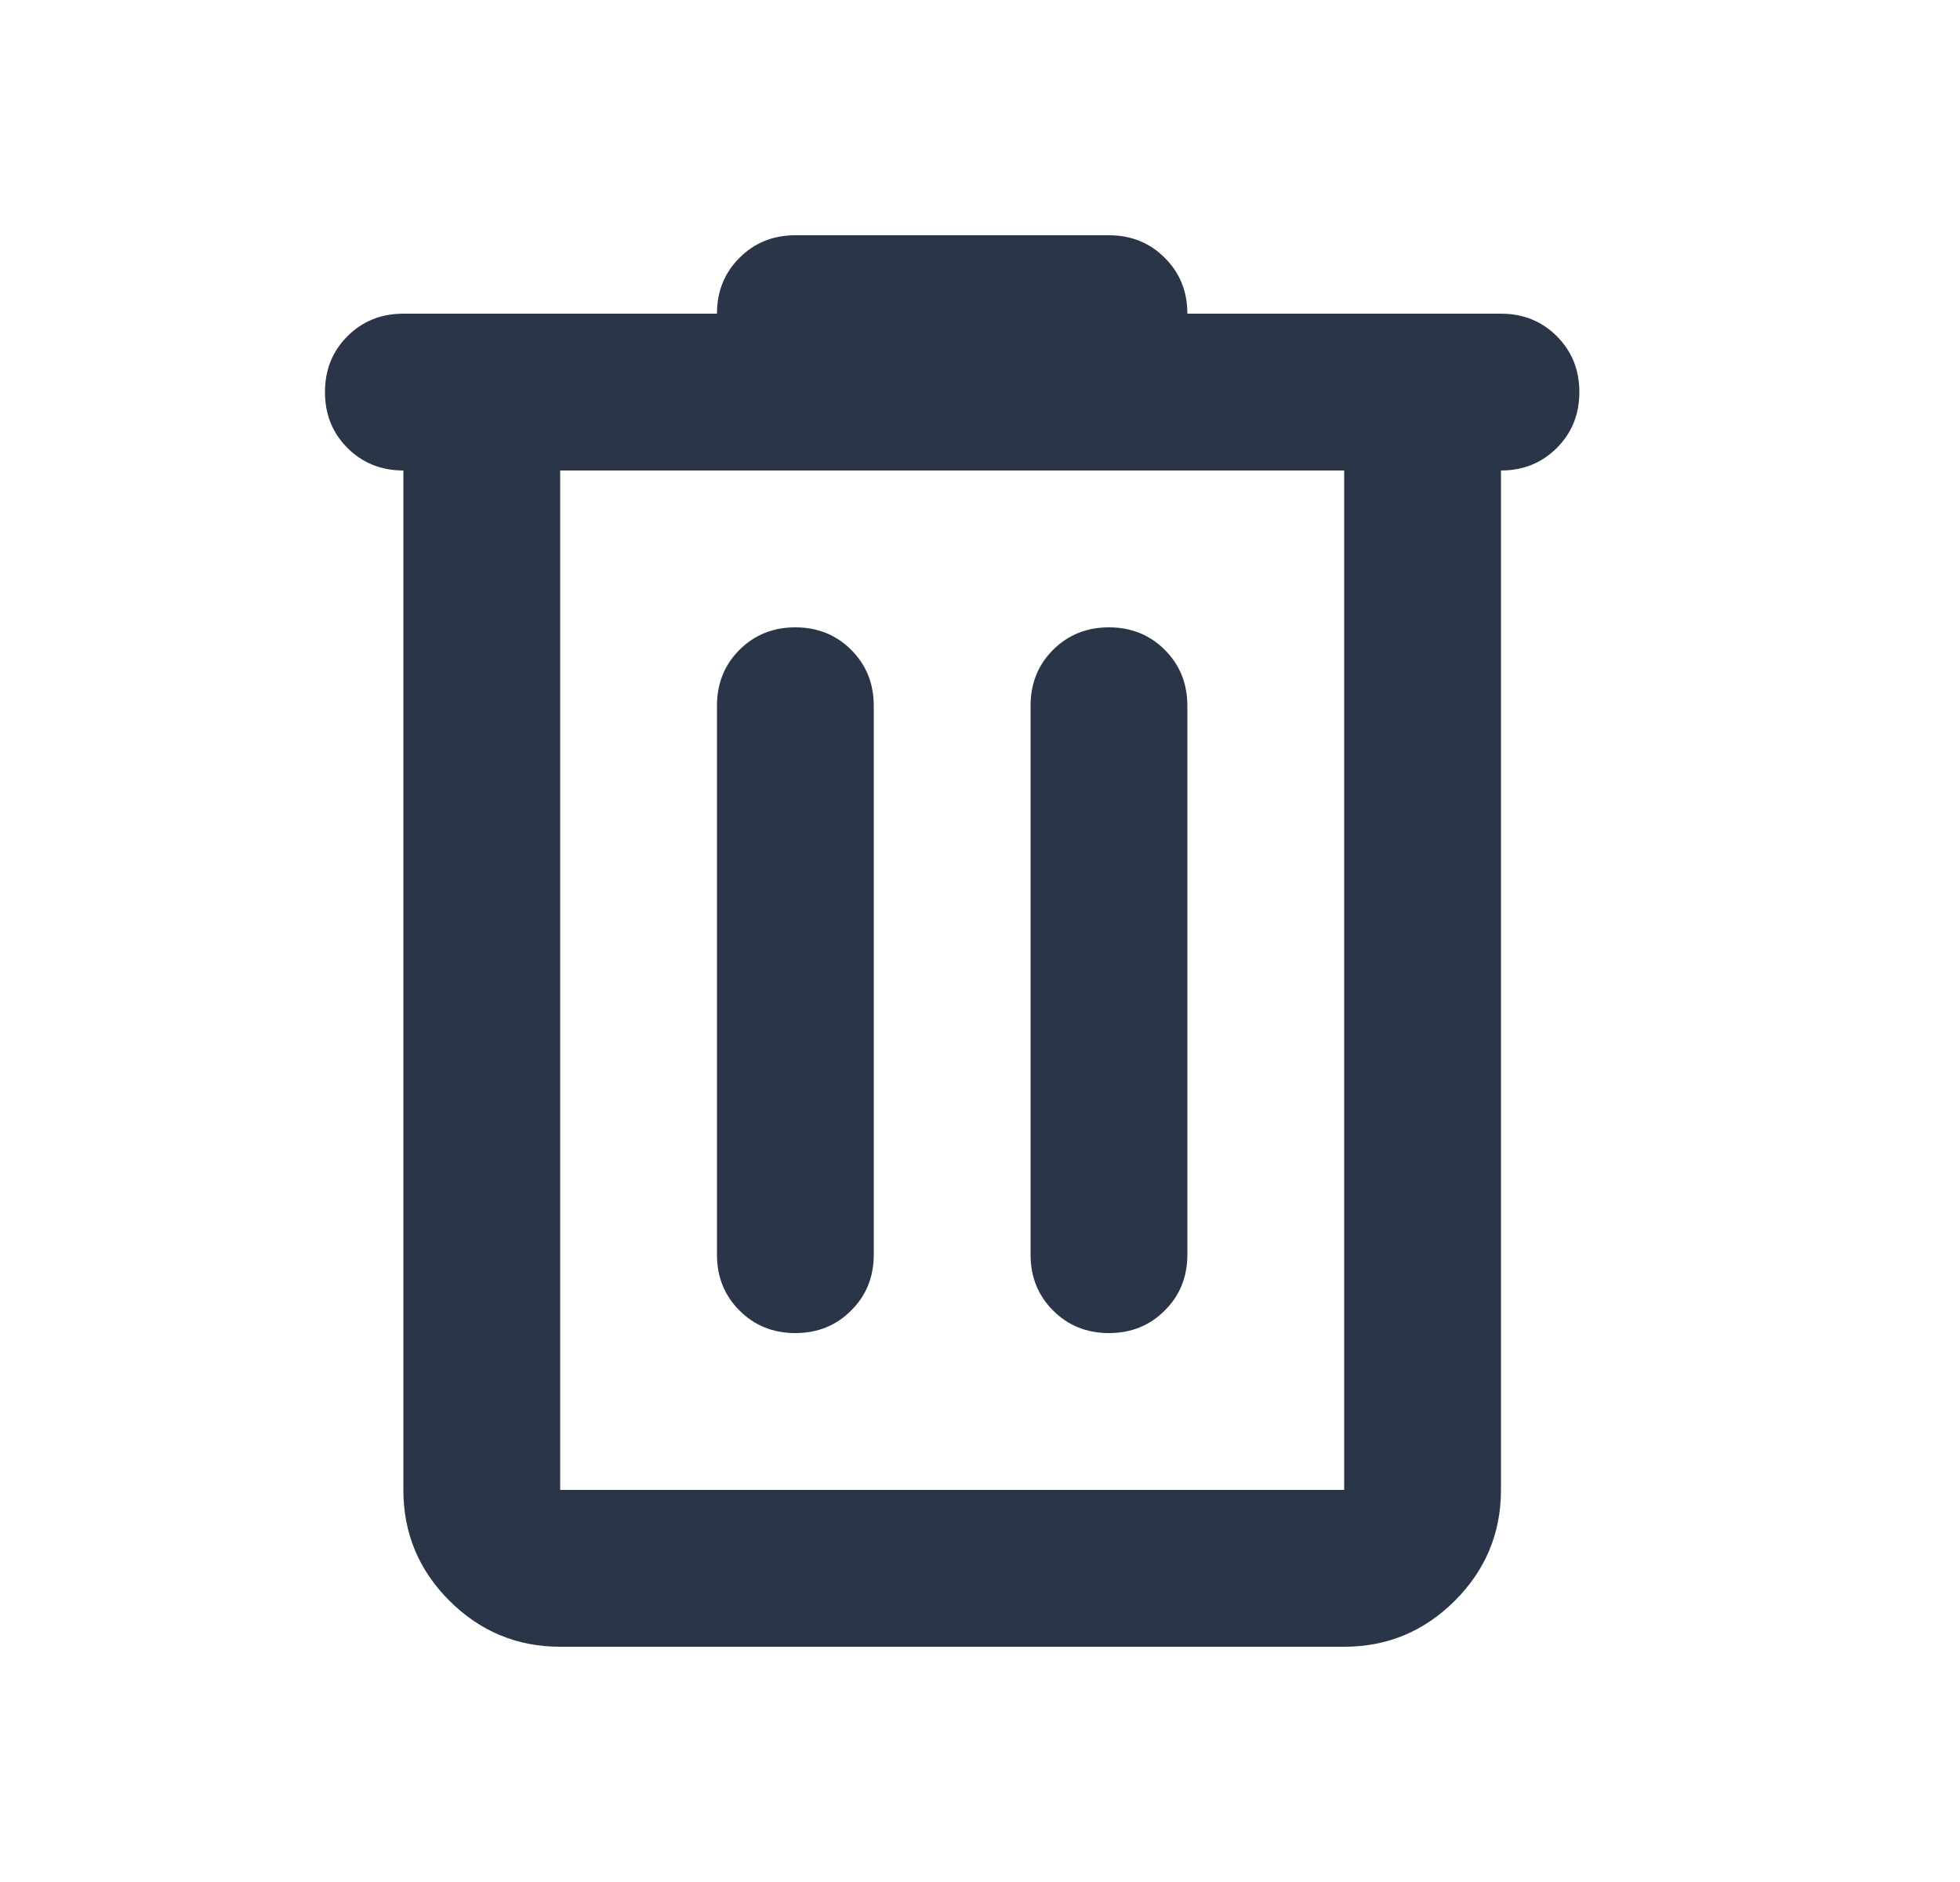
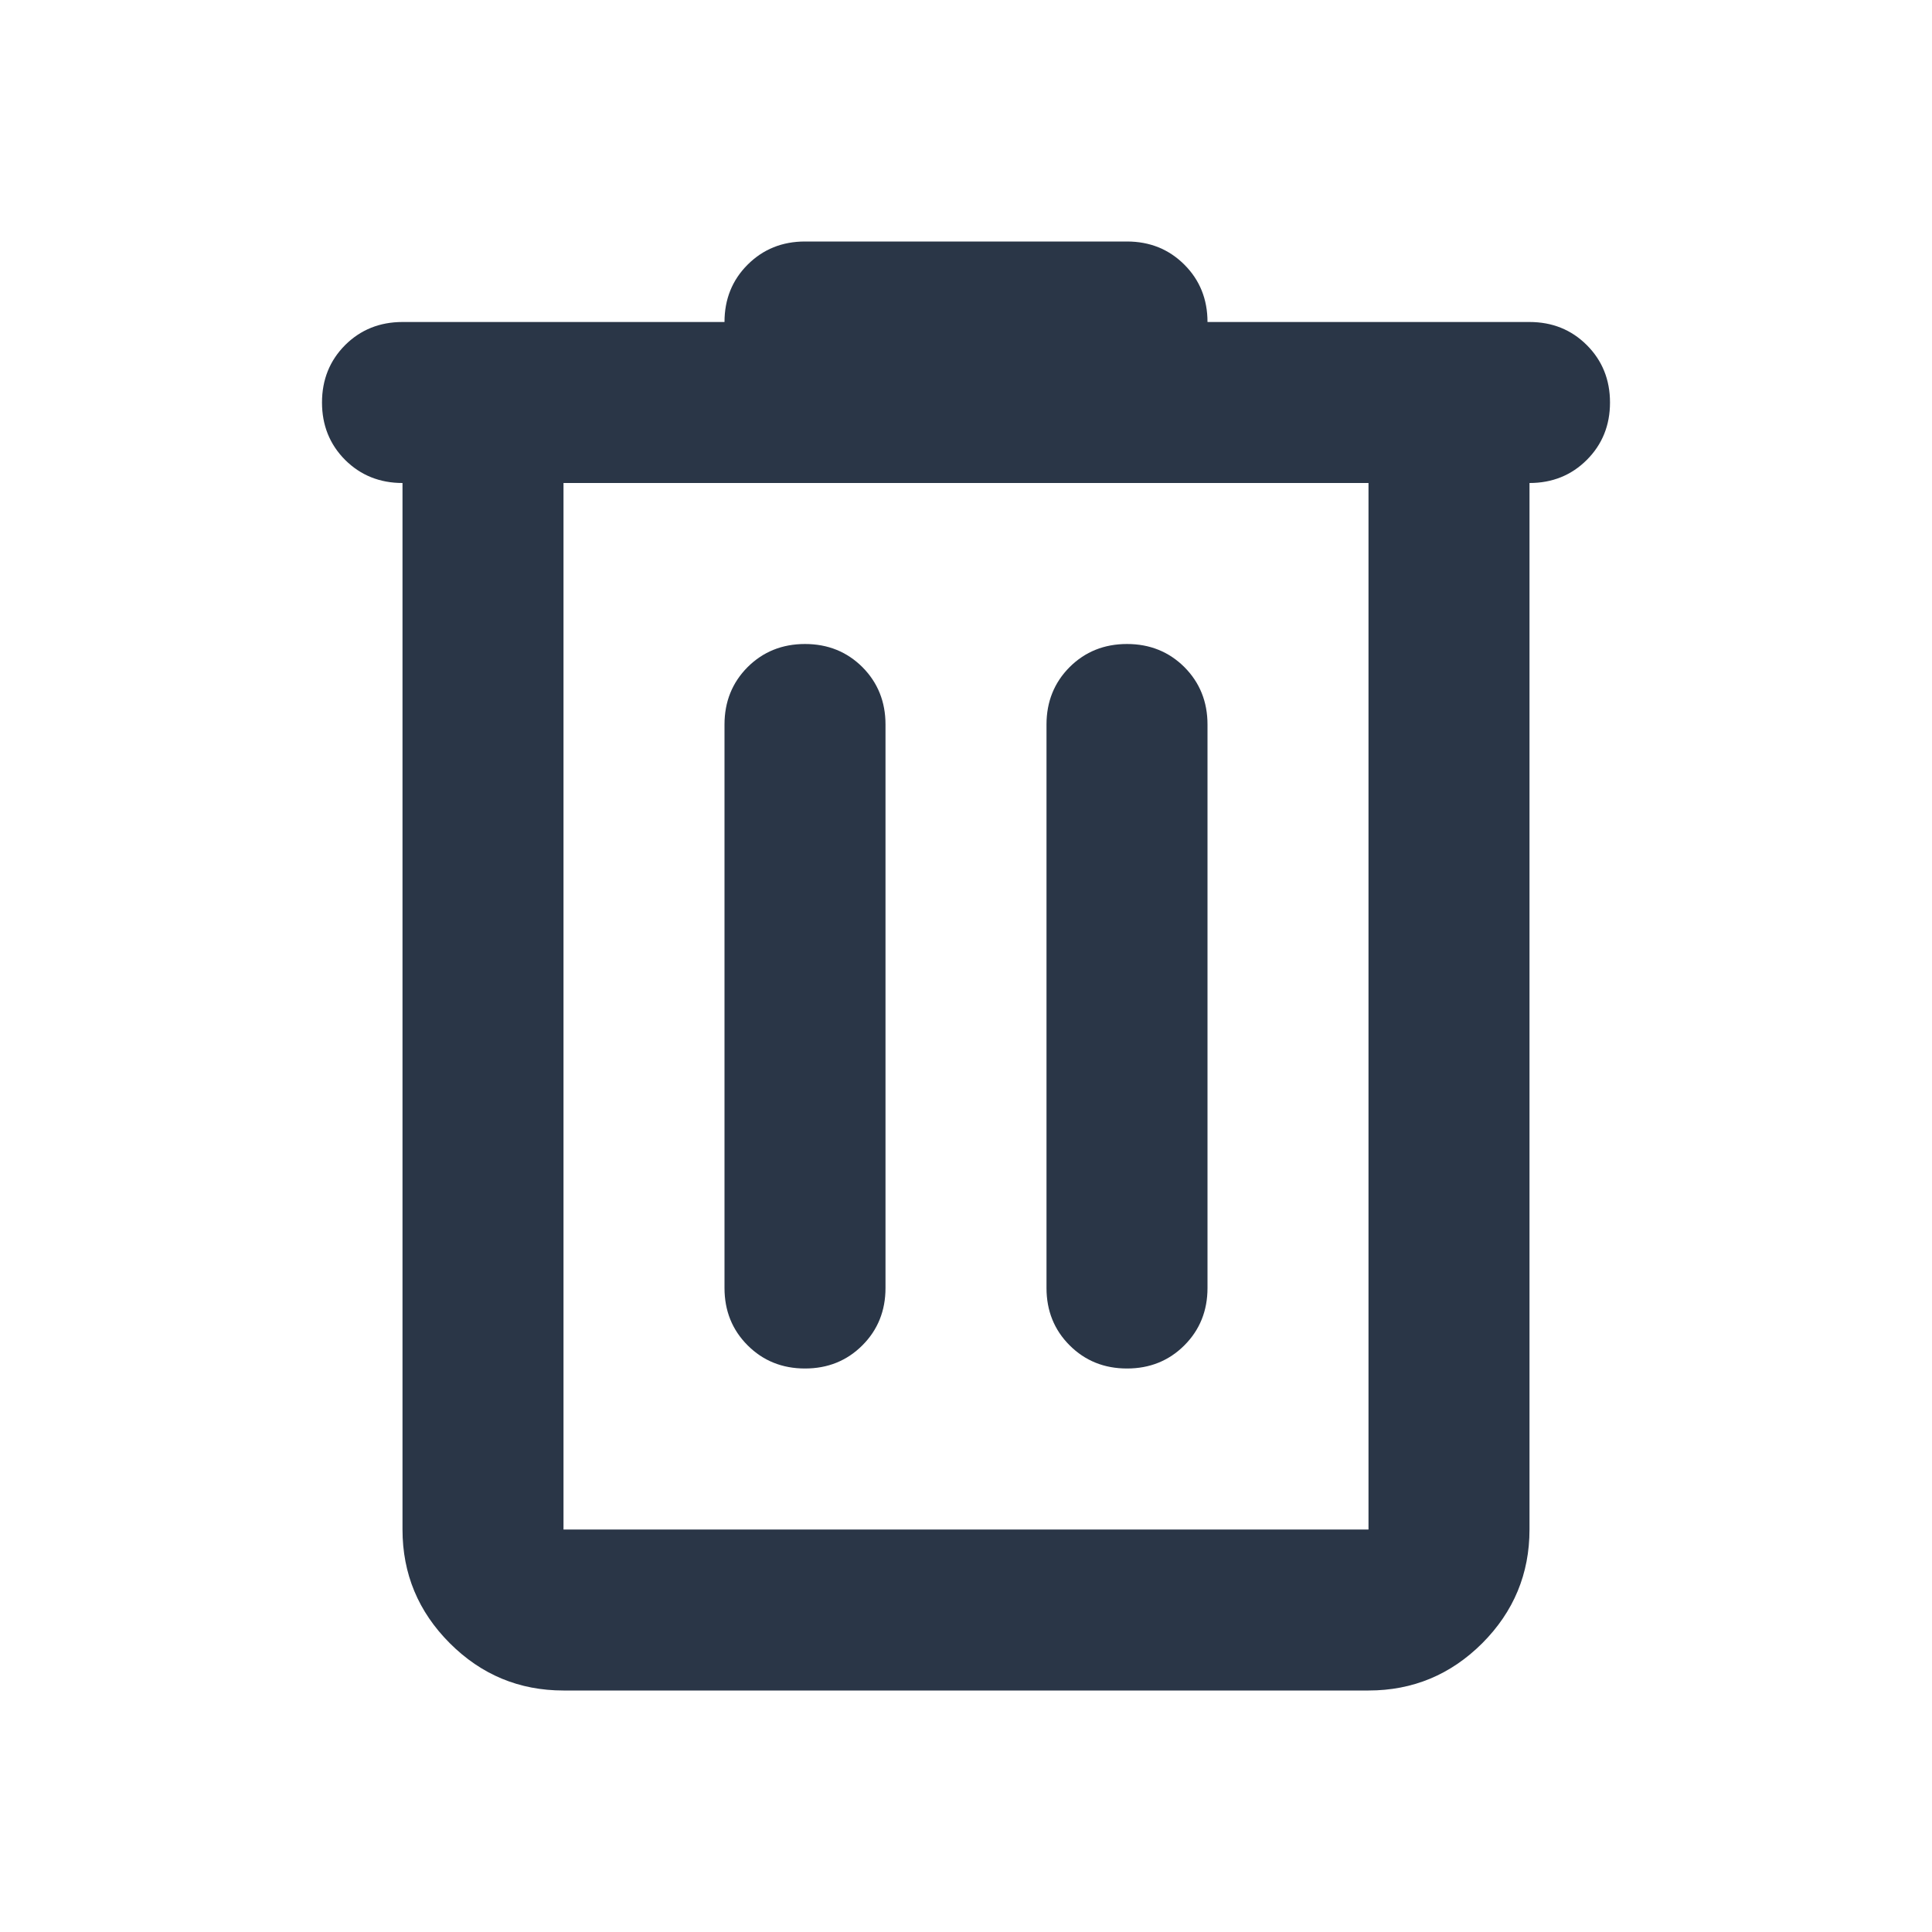
- <svg xmlns="http://www.w3.org/2000/svg" width="25" height="24" viewBox="0 0 25 24" fill="none">
-   <mask id="mask0_75592_9951" style="mask-type:alpha" maskUnits="userSpaceOnUse" x="0" y="0" width="25" height="24">
-     <rect x="0.145" width="24" height="24" fill="#D9D9D9" />
+ <svg xmlns="http://www.w3.org/2000/svg" width="24" height="24" viewBox="0 0 24 24" fill="none">
+   <mask id="mask0_381496_5441" style="mask-type:alpha" maskUnits="userSpaceOnUse" x="0" y="0" width="24" height="24">
+     <rect width="24" height="24" fill="#D9D9D9" />
  </mask>
-   <g mask="url(#mask0_75592_9951)">
-     <path d="M7.145 21C6.595 21 6.124 20.804 5.732 20.413C5.34 20.021 5.145 19.55 5.145 19V6C4.861 6 4.624 5.904 4.432 5.713C4.24 5.521 4.145 5.283 4.145 5C4.145 4.717 4.24 4.479 4.432 4.287C4.624 4.096 4.861 4 5.145 4H9.145C9.145 3.717 9.24 3.479 9.432 3.288C9.624 3.096 9.861 3 10.145 3H14.145C14.428 3 14.665 3.096 14.857 3.288C15.049 3.479 15.145 3.717 15.145 4H19.145C19.428 4 19.665 4.096 19.857 4.287C20.049 4.479 20.145 4.717 20.145 5C20.145 5.283 20.049 5.521 19.857 5.713C19.665 5.904 19.428 6 19.145 6V19C19.145 19.55 18.949 20.021 18.557 20.413C18.165 20.804 17.695 21 17.145 21H7.145ZM7.145 6V19H17.145V6H7.145ZM9.145 16C9.145 16.283 9.24 16.521 9.432 16.712C9.624 16.904 9.861 17 10.145 17C10.428 17 10.665 16.904 10.857 16.712C11.049 16.521 11.145 16.283 11.145 16V9C11.145 8.717 11.049 8.479 10.857 8.287C10.665 8.096 10.428 8 10.145 8C9.861 8 9.624 8.096 9.432 8.287C9.24 8.479 9.145 8.717 9.145 9V16ZM13.145 16C13.145 16.283 13.24 16.521 13.432 16.712C13.624 16.904 13.861 17 14.145 17C14.428 17 14.665 16.904 14.857 16.712C15.049 16.521 15.145 16.283 15.145 16V9C15.145 8.717 15.049 8.479 14.857 8.287C14.665 8.096 14.428 8 14.145 8C13.861 8 13.624 8.096 13.432 8.287C13.24 8.479 13.145 8.717 13.145 9V16Z" fill="#2A3647" />
+   <g mask="url(#mask0_381496_5441)">
+     <path d="M7 21C6.45 21 5.979 20.804 5.588 20.413C5.196 20.021 5 19.55 5 19V6C4.717 6 4.479 5.904 4.287 5.713C4.096 5.521 4 5.283 4 5C4 4.717 4.096 4.479 4.287 4.287C4.479 4.096 4.717 4 5 4H9C9 3.717 9.096 3.479 9.287 3.288C9.479 3.096 9.717 3 10 3H14C14.283 3 14.521 3.096 14.713 3.288C14.904 3.479 15 3.717 15 4H19C19.283 4 19.521 4.096 19.712 4.287C19.904 4.479 20 4.717 20 5C20 5.283 19.904 5.521 19.712 5.713C19.521 5.904 19.283 6 19 6V19C19 19.55 18.804 20.021 18.413 20.413C18.021 20.804 17.55 21 17 21H7ZM7 6V19H17V6H7ZM9 16C9 16.283 9.096 16.521 9.287 16.712C9.479 16.904 9.717 17 10 17C10.283 17 10.521 16.904 10.713 16.712C10.904 16.521 11 16.283 11 16V9C11 8.717 10.904 8.479 10.713 8.287C10.521 8.096 10.283 8 10 8C9.717 8 9.479 8.096 9.287 8.287C9.096 8.479 9 8.717 9 9V16ZM13 16C13 16.283 13.096 16.521 13.287 16.712C13.479 16.904 13.717 17 14 17C14.283 17 14.521 16.904 14.713 16.712C14.904 16.521 15 16.283 15 16V9C15 8.717 14.904 8.479 14.713 8.287C14.521 8.096 14.283 8 14 8C13.717 8 13.479 8.096 13.287 8.287C13.096 8.479 13 8.717 13 9V16Z" fill="#2A3647" />
  </g>
</svg>
